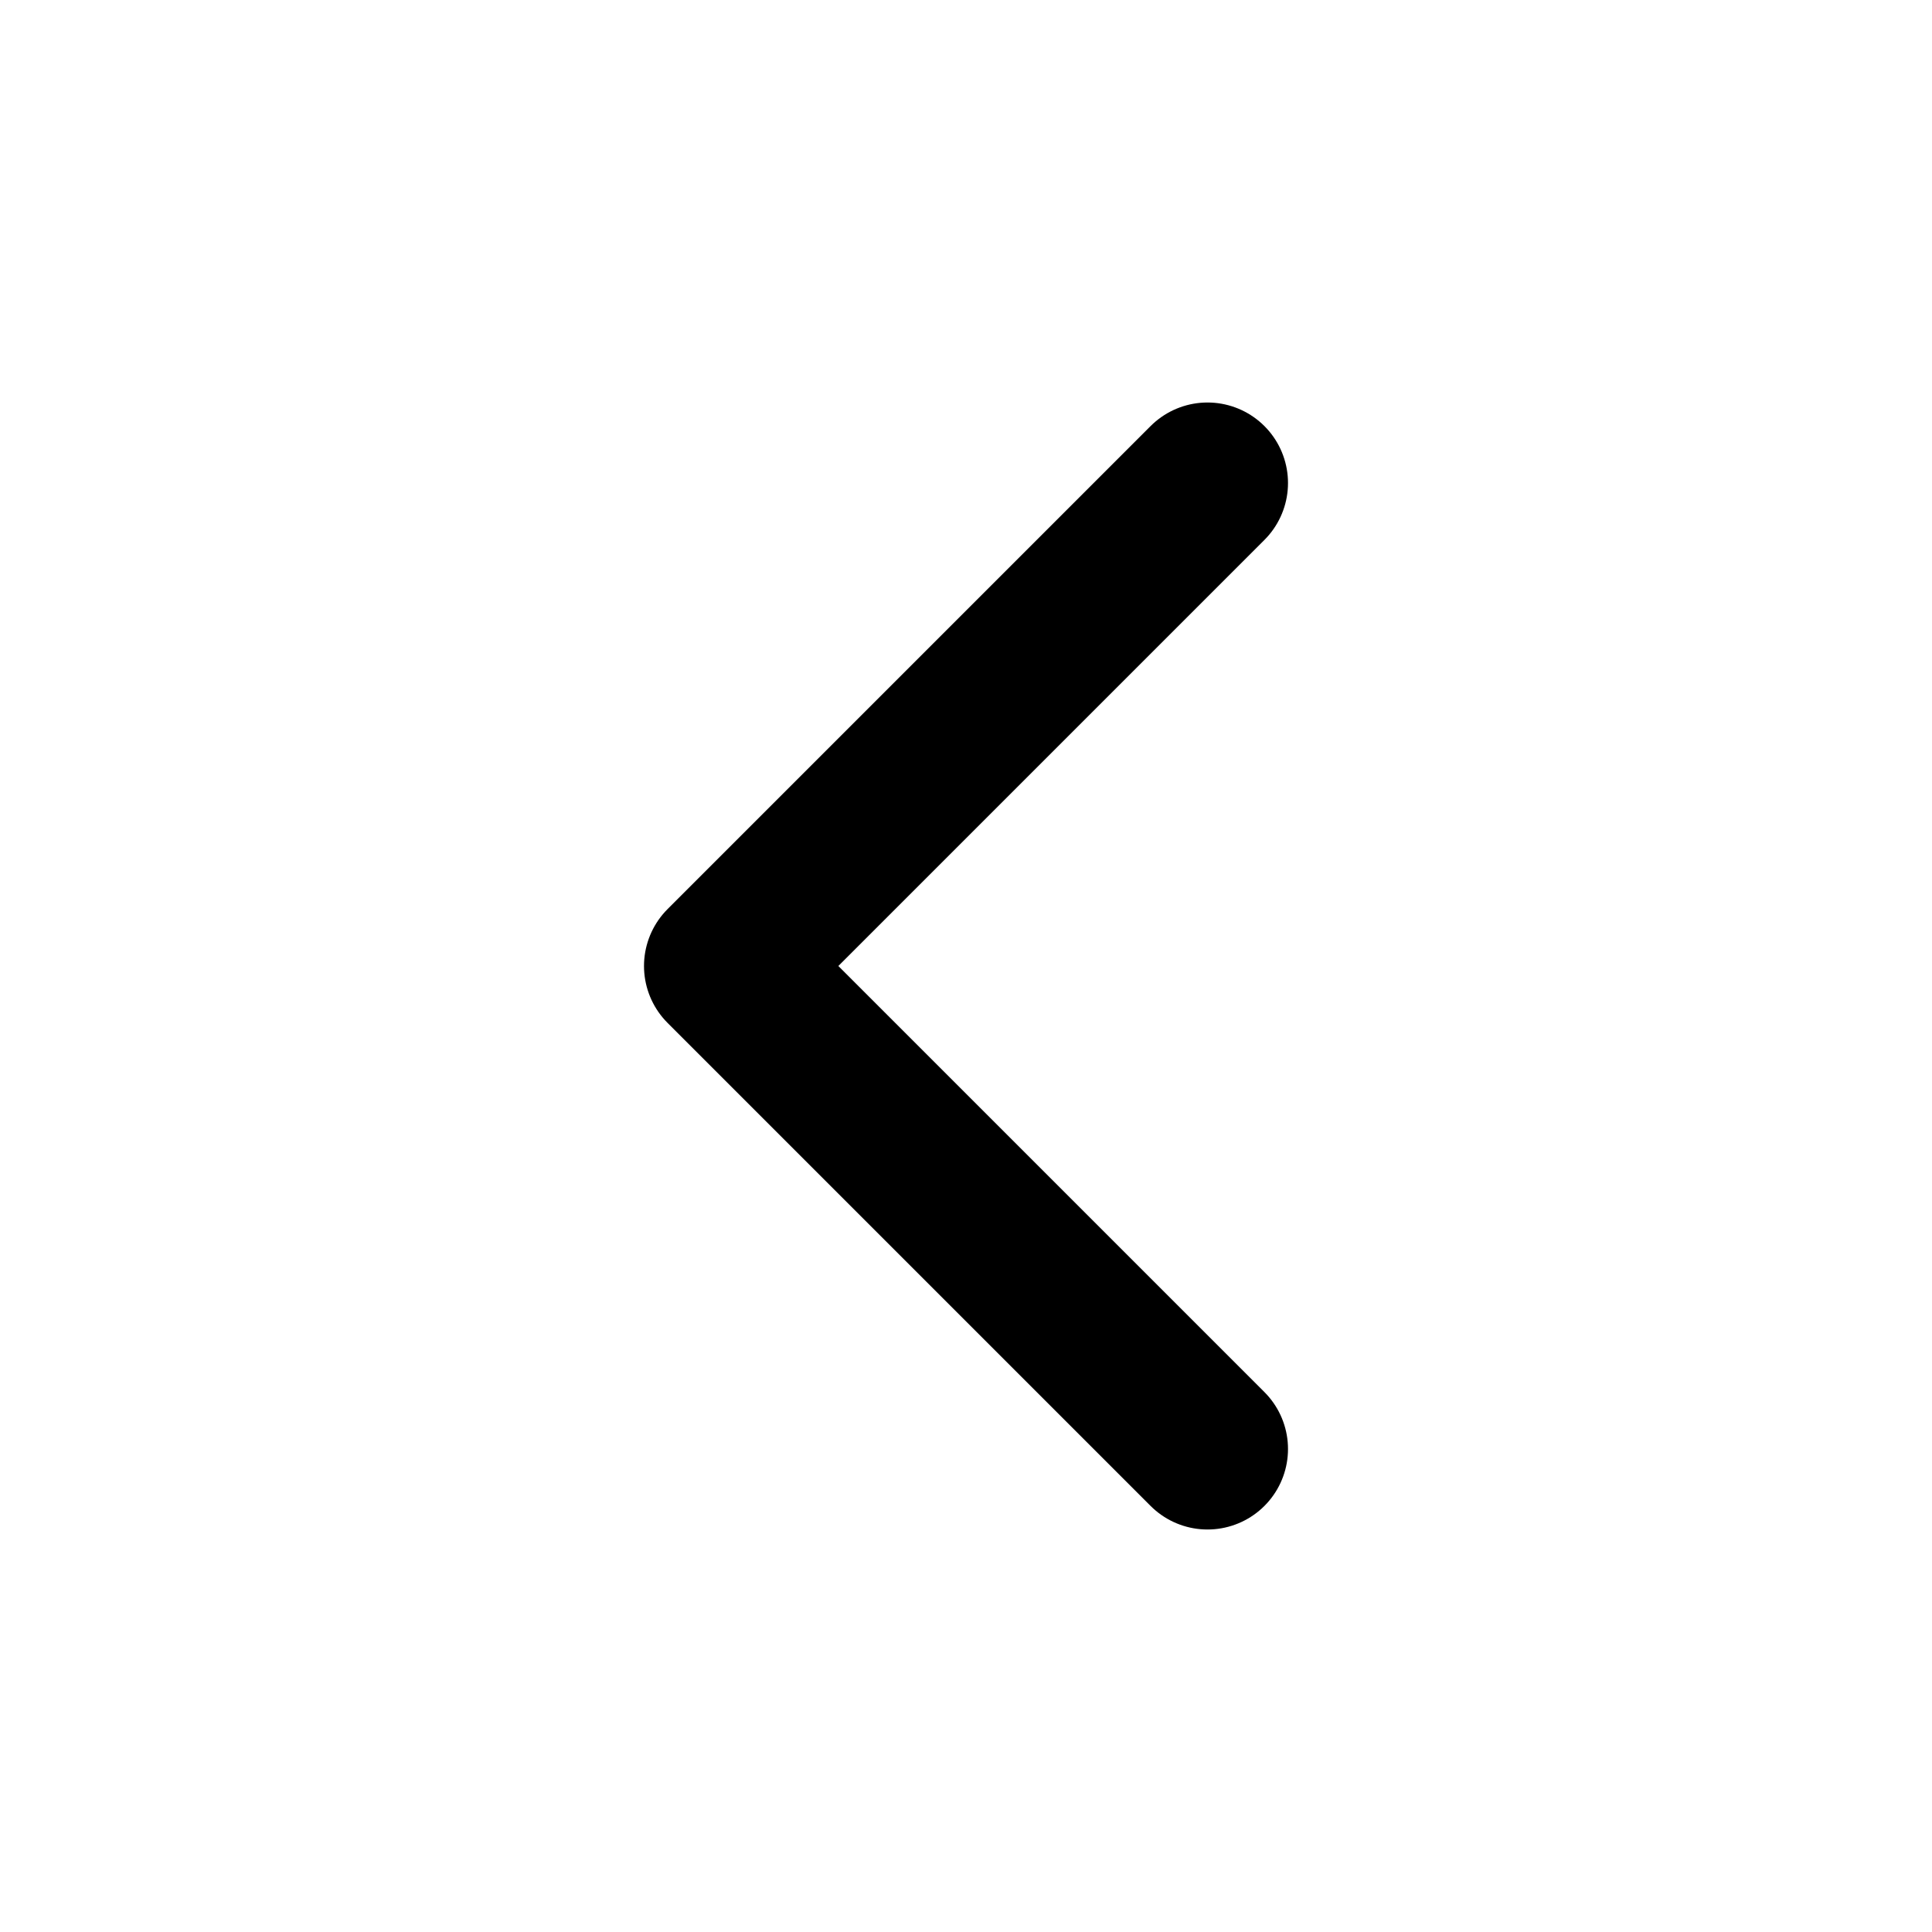
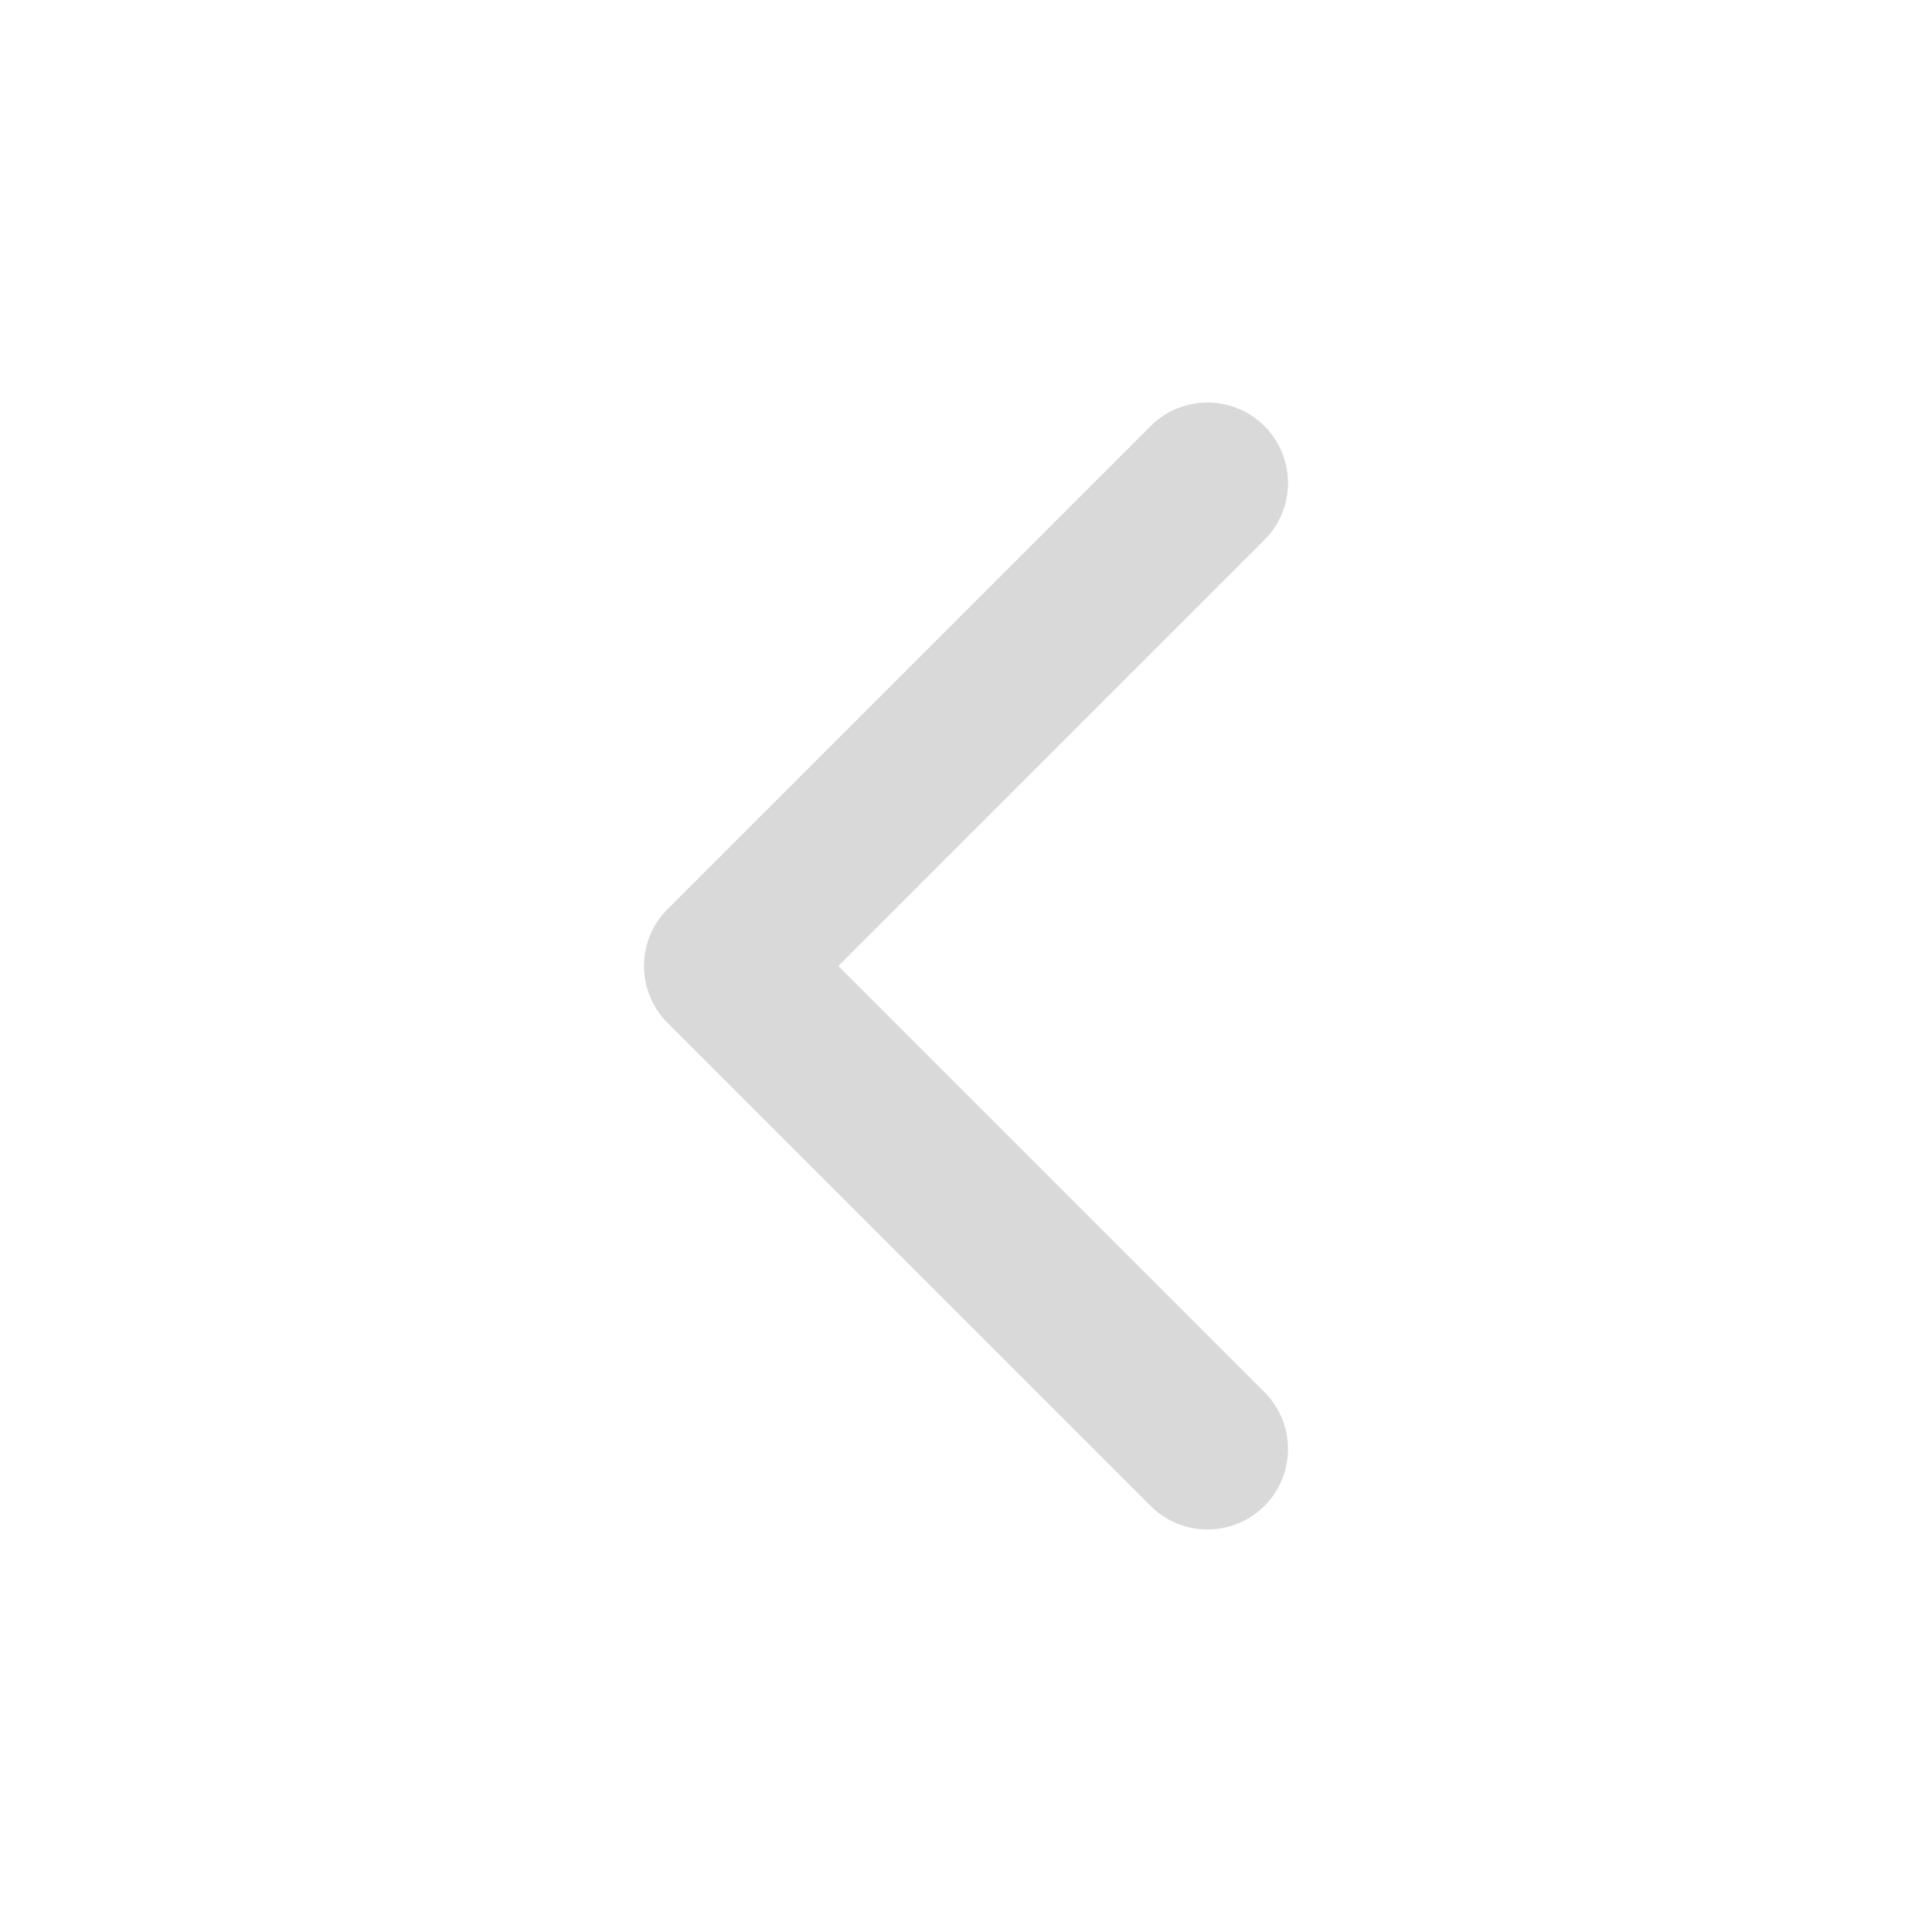
<svg xmlns="http://www.w3.org/2000/svg" width="256px" height="256px" viewBox="0 0 24 24" fill="none">
  <g id="SVGRepo_bgCarrier" stroke-width="0" />
  <g id="SVGRepo_tracerCarrier" stroke-linecap="round" stroke-linejoin="round" />
  <g id="SVGRepo_iconCarrier">
-     <path d="M15 18L9 12L15 6" stroke="currentColor" stroke-width="2" stroke-linecap="round" stroke-linejoin="round" />
+     <path d="M15 18L9 12L15 6" stroke="#d9d9d9" stroke-width="2" stroke-linecap="round" stroke-linejoin="round" />
  </g>
</svg>
